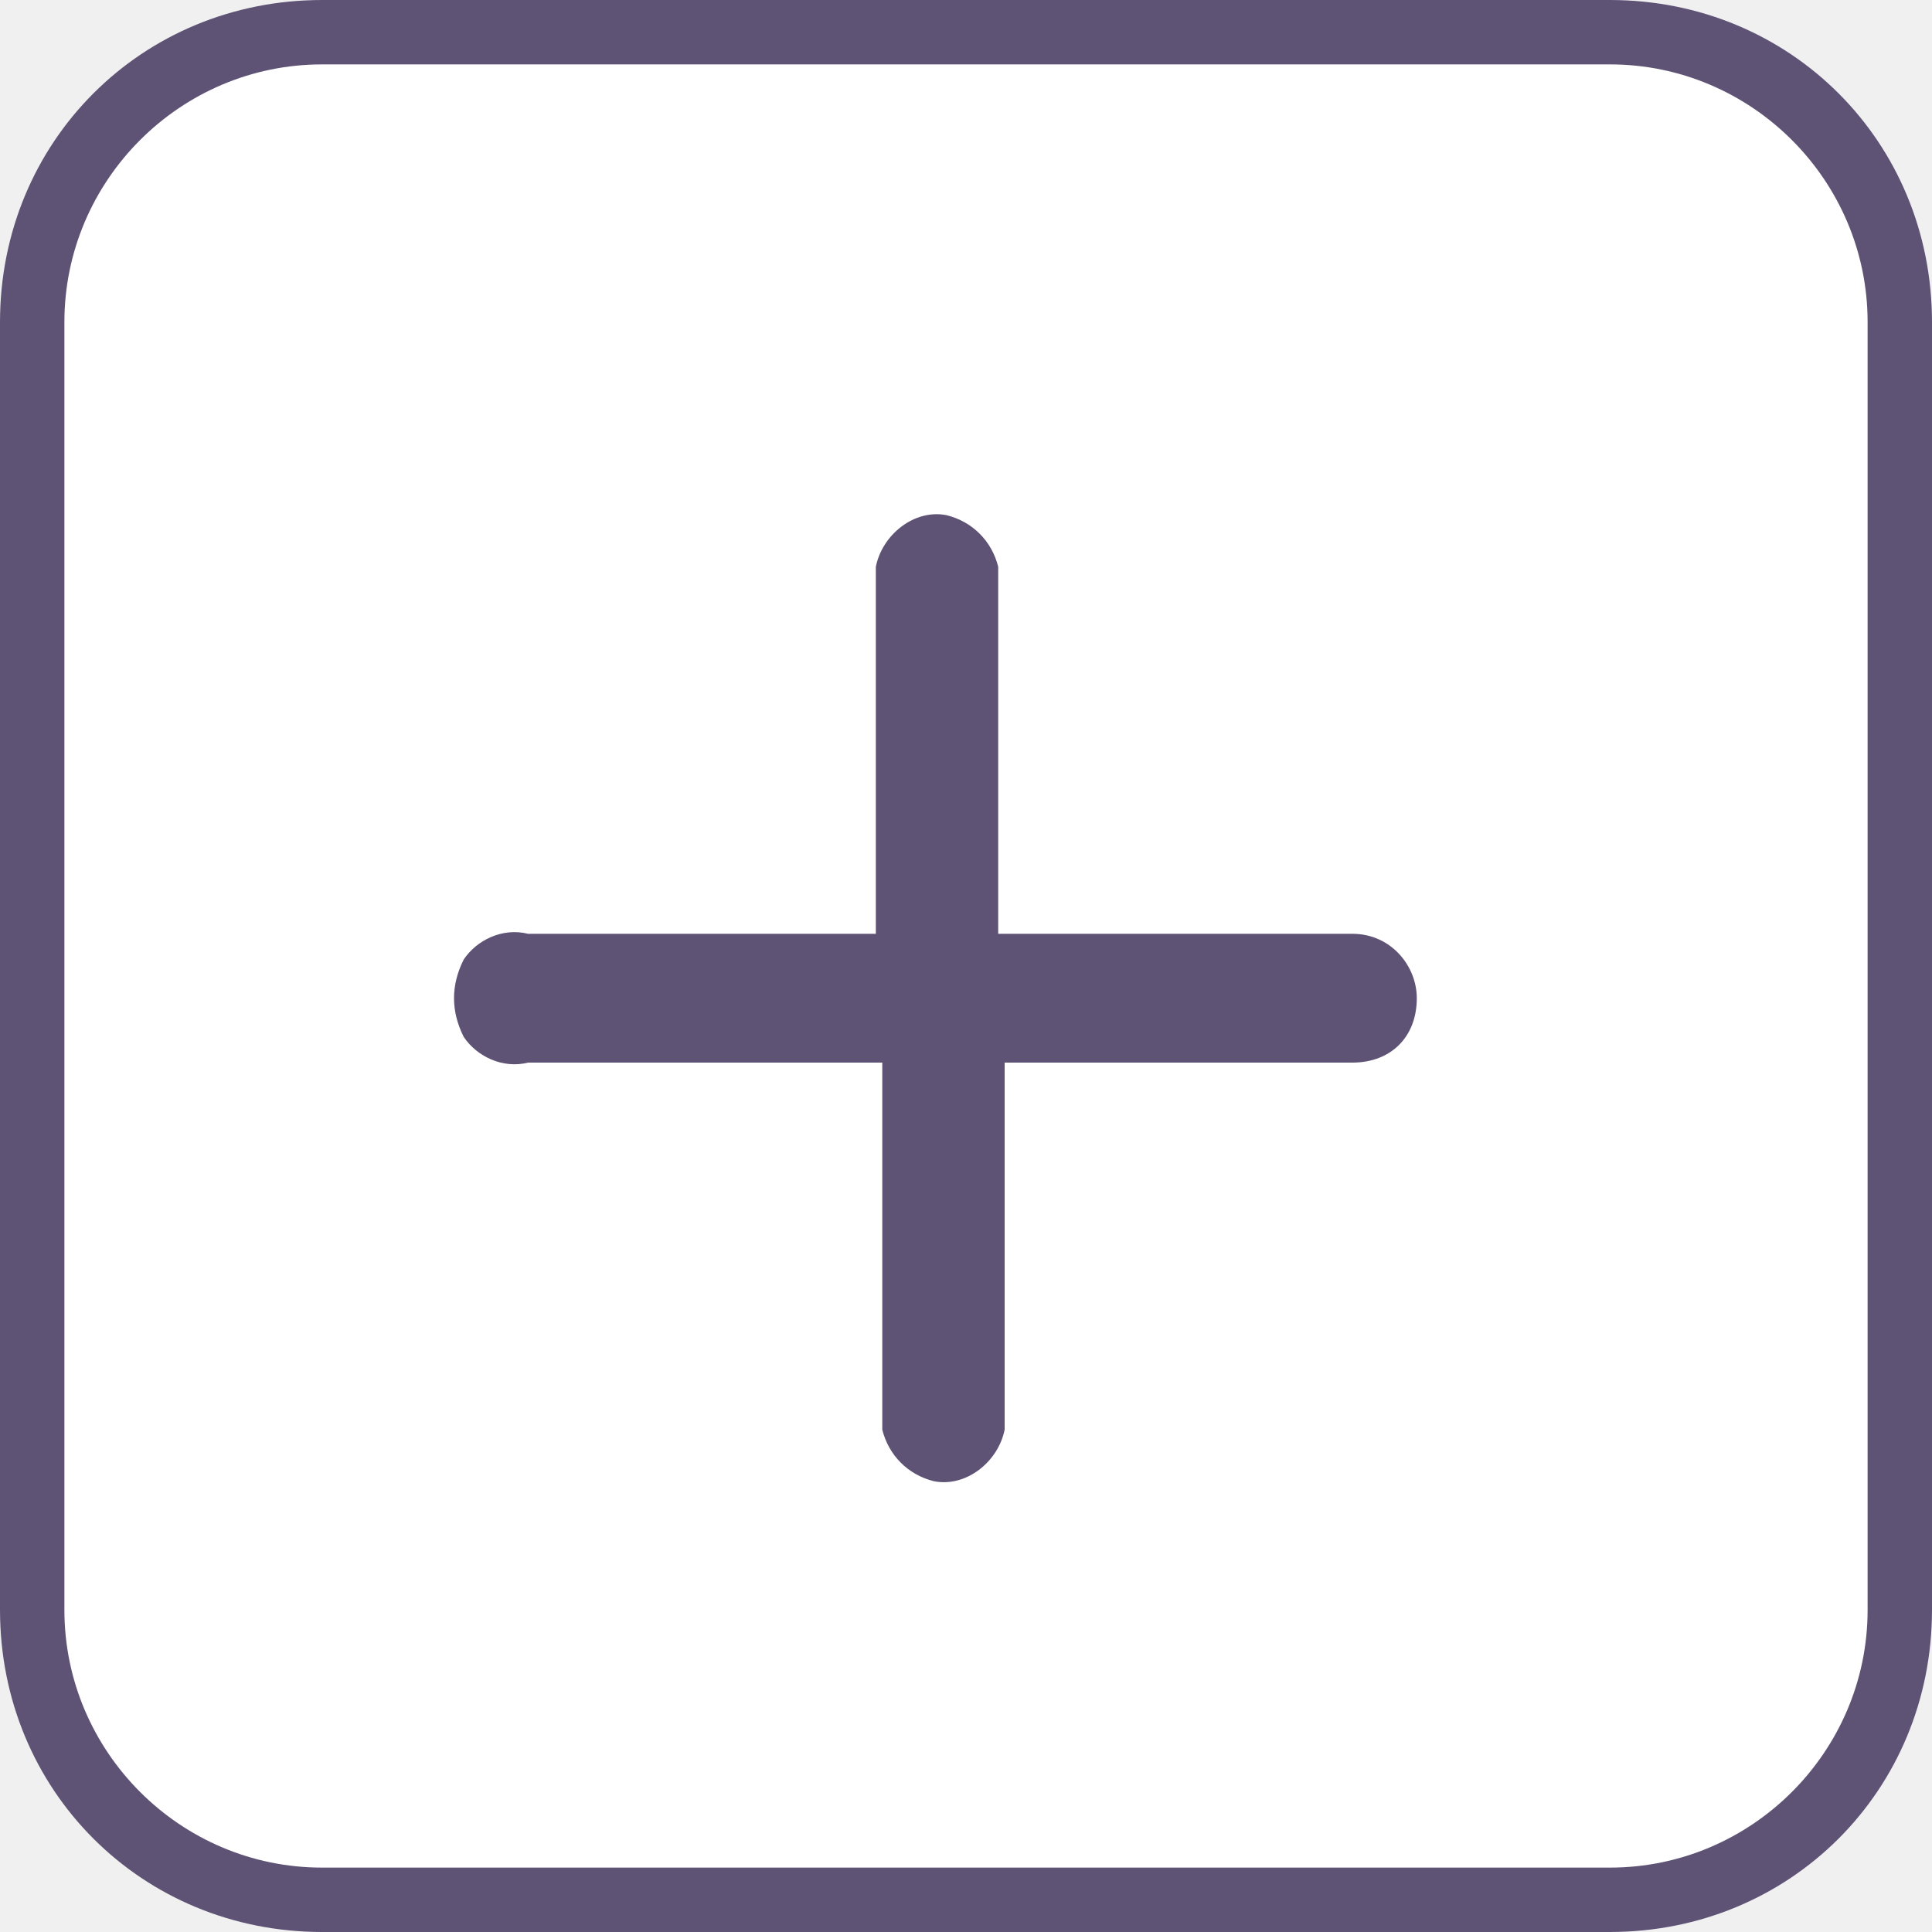
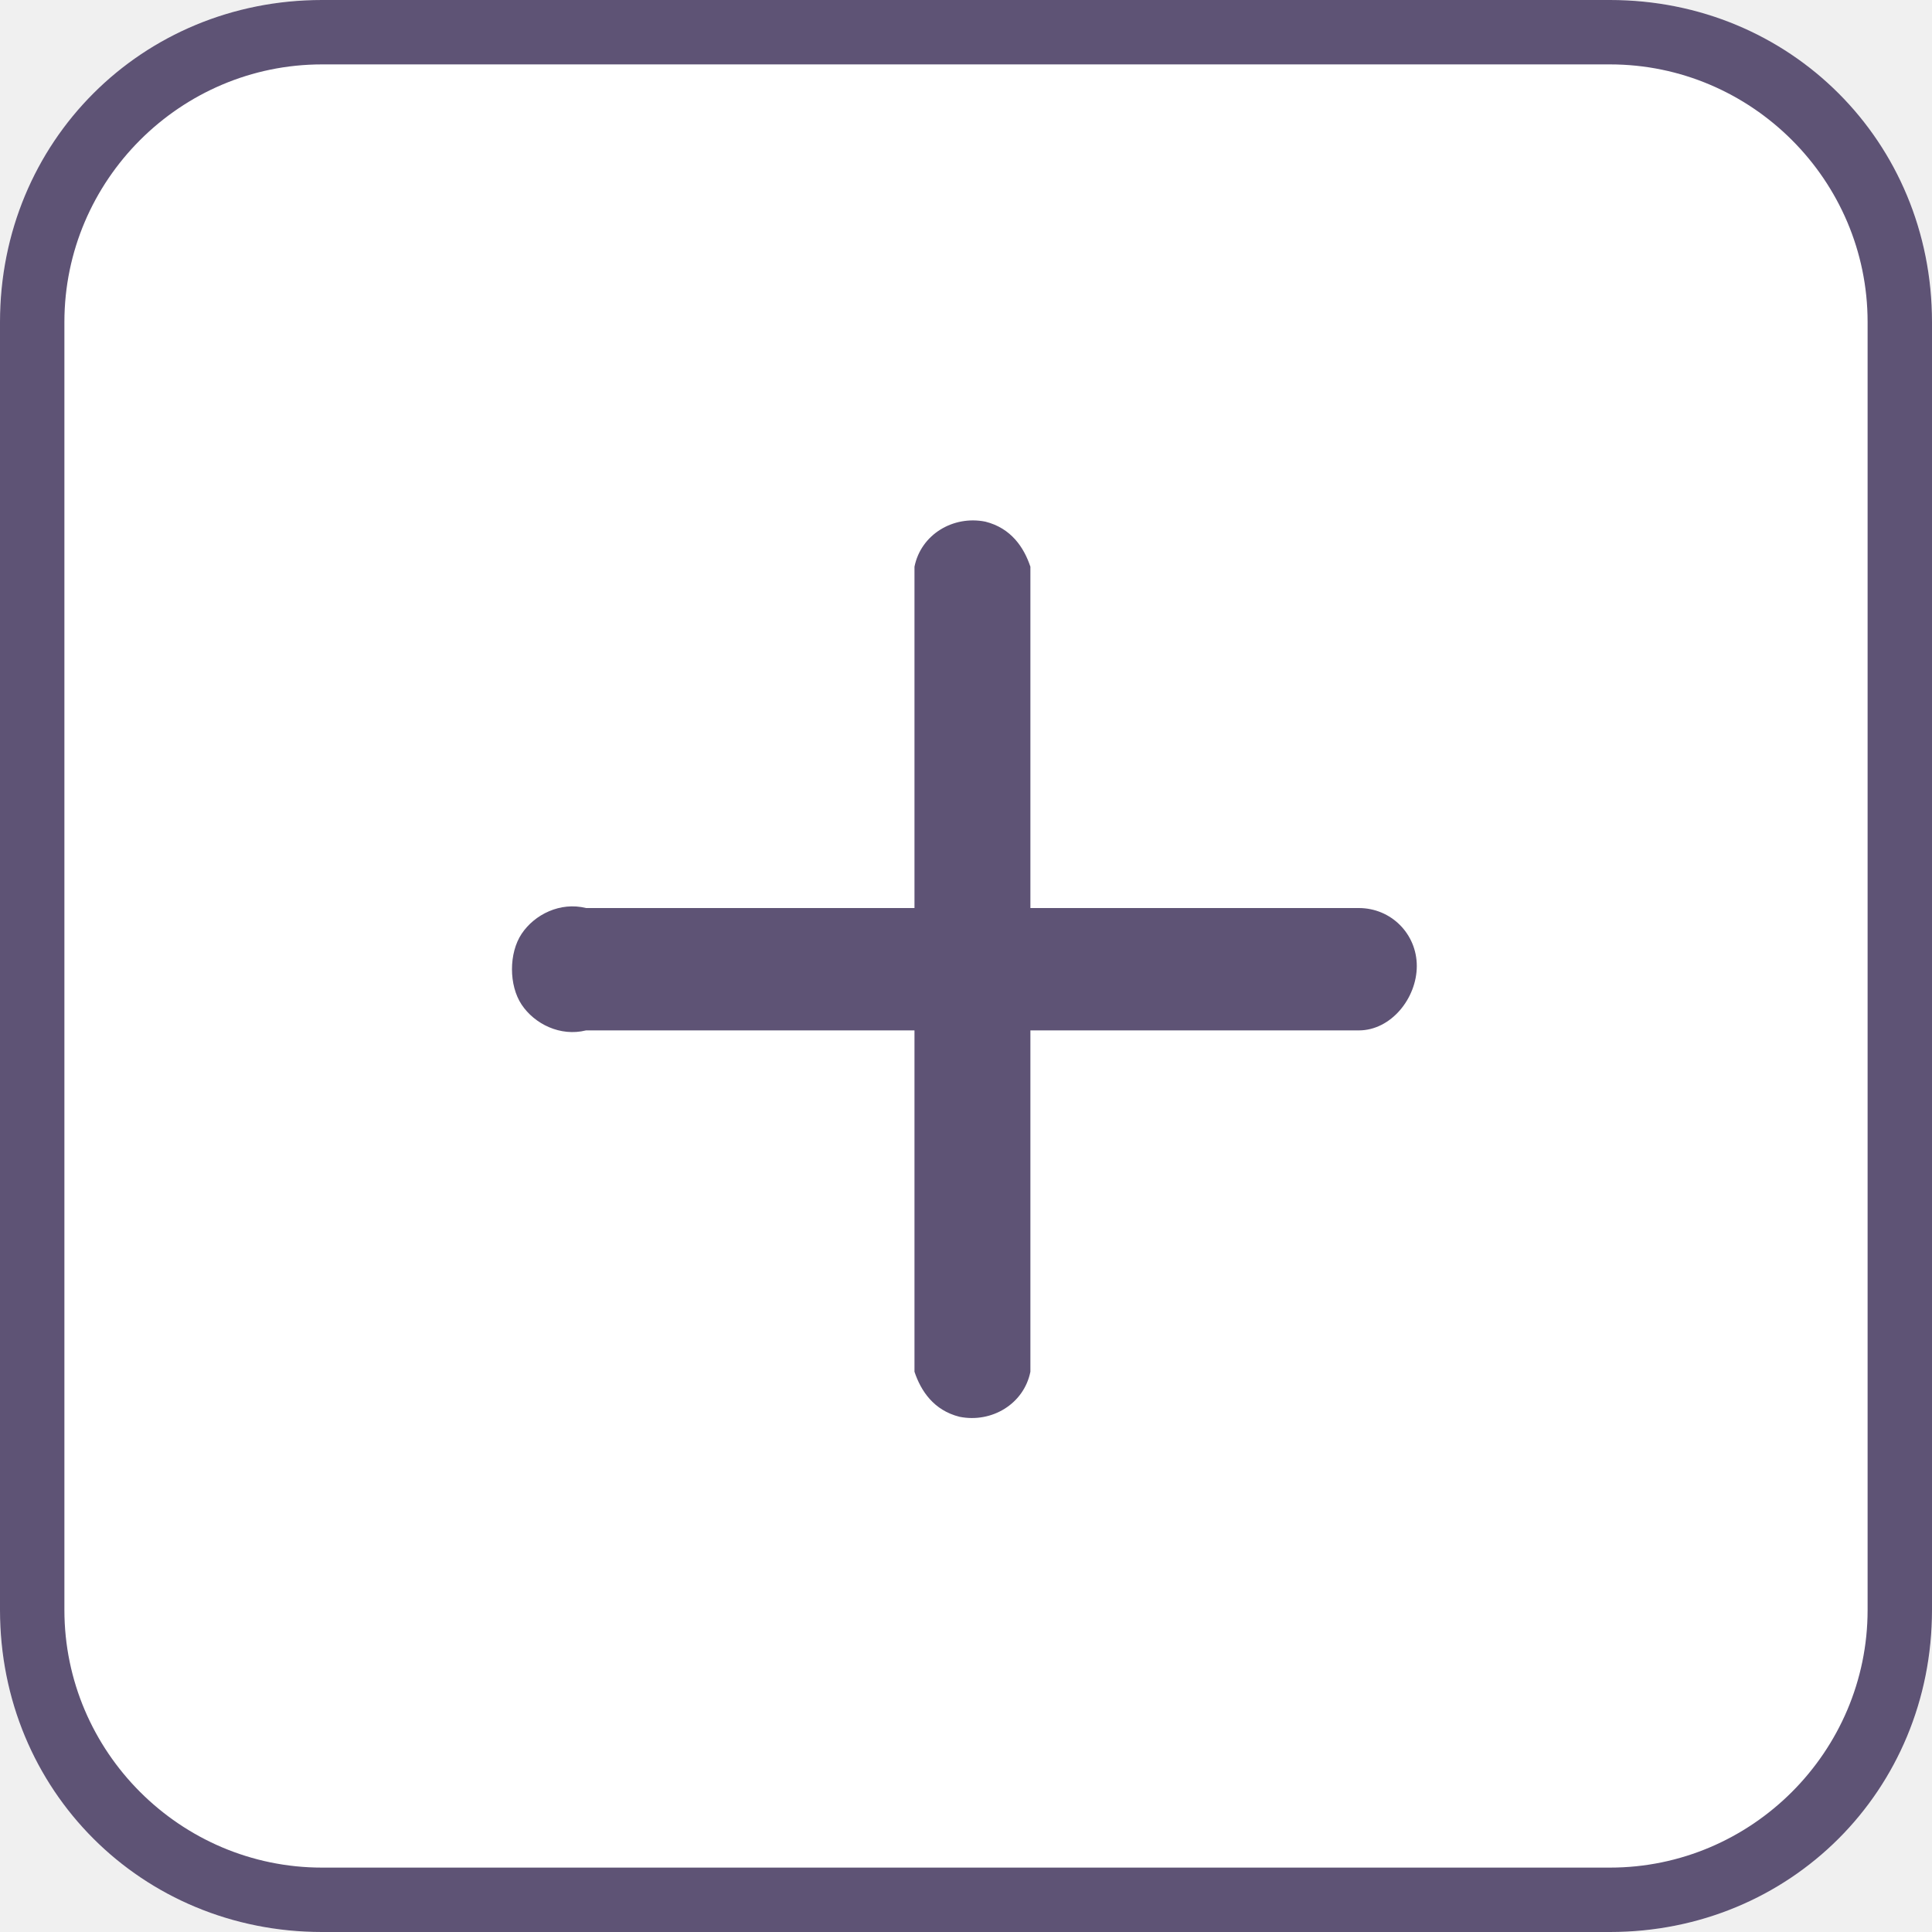
<svg xmlns="http://www.w3.org/2000/svg" version="1.1" id="Layer_1" x="0px" y="0px" viewBox="0 0 30 30" style="enable-background:new 0 0 30 30;" xml:space="preserve">
  <style type="text/css">
	.st0{fill:#FFFFFF;}
	.st1{fill:#5E5375;}
</style>
-   <g>
-     <path class="st0" d="M5,0h20c2.8,0,5,2.2,5,5v20c0,2.8-2.2,5-5,5H5c-2.8,0-5-2.2-5-5V5C0,2.2,2.2,0,5,0z" />
-     <path class="st1" d="M25,30H5c-2.8,0-5-2.2-5-5V5c0-2.8,2.2-5,5-5h20c2.8,0,5,2.2,5,5v20C30,27.8,27.8,30,25,30z M5,1   C2.8,1,1,2.8,1,5v20c0,2.2,1.8,4,4,4h20c2.2,0,4-1.8,4-4V5c0-2.2-1.8-4-4-4H5z" />
-     <path class="st1" d="M22,15.5c0,0.6-0.4,1-1,1h-5.4v5.7c-0.1,0.5-0.6,0.9-1.1,0.8c-0.4-0.1-0.7-0.4-0.8-0.8v-5.7H8.2   c-0.4,0.1-0.8-0.1-1-0.4c-0.2-0.4-0.2-0.8,0-1.2c0.2-0.3,0.6-0.5,1-0.4h5.4V8.8c0.1-0.5,0.6-0.9,1.1-0.8c0.4,0.1,0.7,0.4,0.8,0.8   v5.7H21C21.6,14.5,22,15,22,15.5z" />
+   <g id="new-project-plus" transform="translate(-240 -1025)">
+     <path class="st0" d="M245,1025h20c2.8,0,5,2.2,5,5v20c0,2.8-2.2,5-5,5h-20c-2.8,0-5-2.2-5-5v-20C240,1027.2,242.2,1025,245,1025z" />
+     <path class="st1" d="M265,1055h-20c-2.8,0-5-2.2-5-5v-20c0-2.8,2.2-5,5-5h20c2.8,0,5,2.2,5,5v20C270,1052.8,267.8,1055,265,1055z    M245,1026c-2.2,0-4,1.8-4,4v20c0,2.2,1.8,4,4,4h20c2.2,0,4-1.8,4-4v-20c0-2.2-1.8-4-4-4H245z" />
+     <path class="st1" d="M262,1040c0,0.5-0.4,1-0.9,1H256v5.3c-0.1,0.5-0.6,0.8-1.1,0.7c-0.4-0.1-0.6-0.4-0.7-0.7v-5.3h-5.1   c-0.4,0.1-0.8-0.1-1-0.4c-0.2-0.3-0.2-0.8,0-1.1c0.2-0.3,0.6-0.5,1-0.4h5.1v-5.3c0.1-0.5,0.6-0.8,1.1-0.7c0.4,0.1,0.6,0.4,0.7,0.7   v5.3h5.1C261.6,1039.1,262,1039.5,262,1040z" />
  </g>
</svg>
